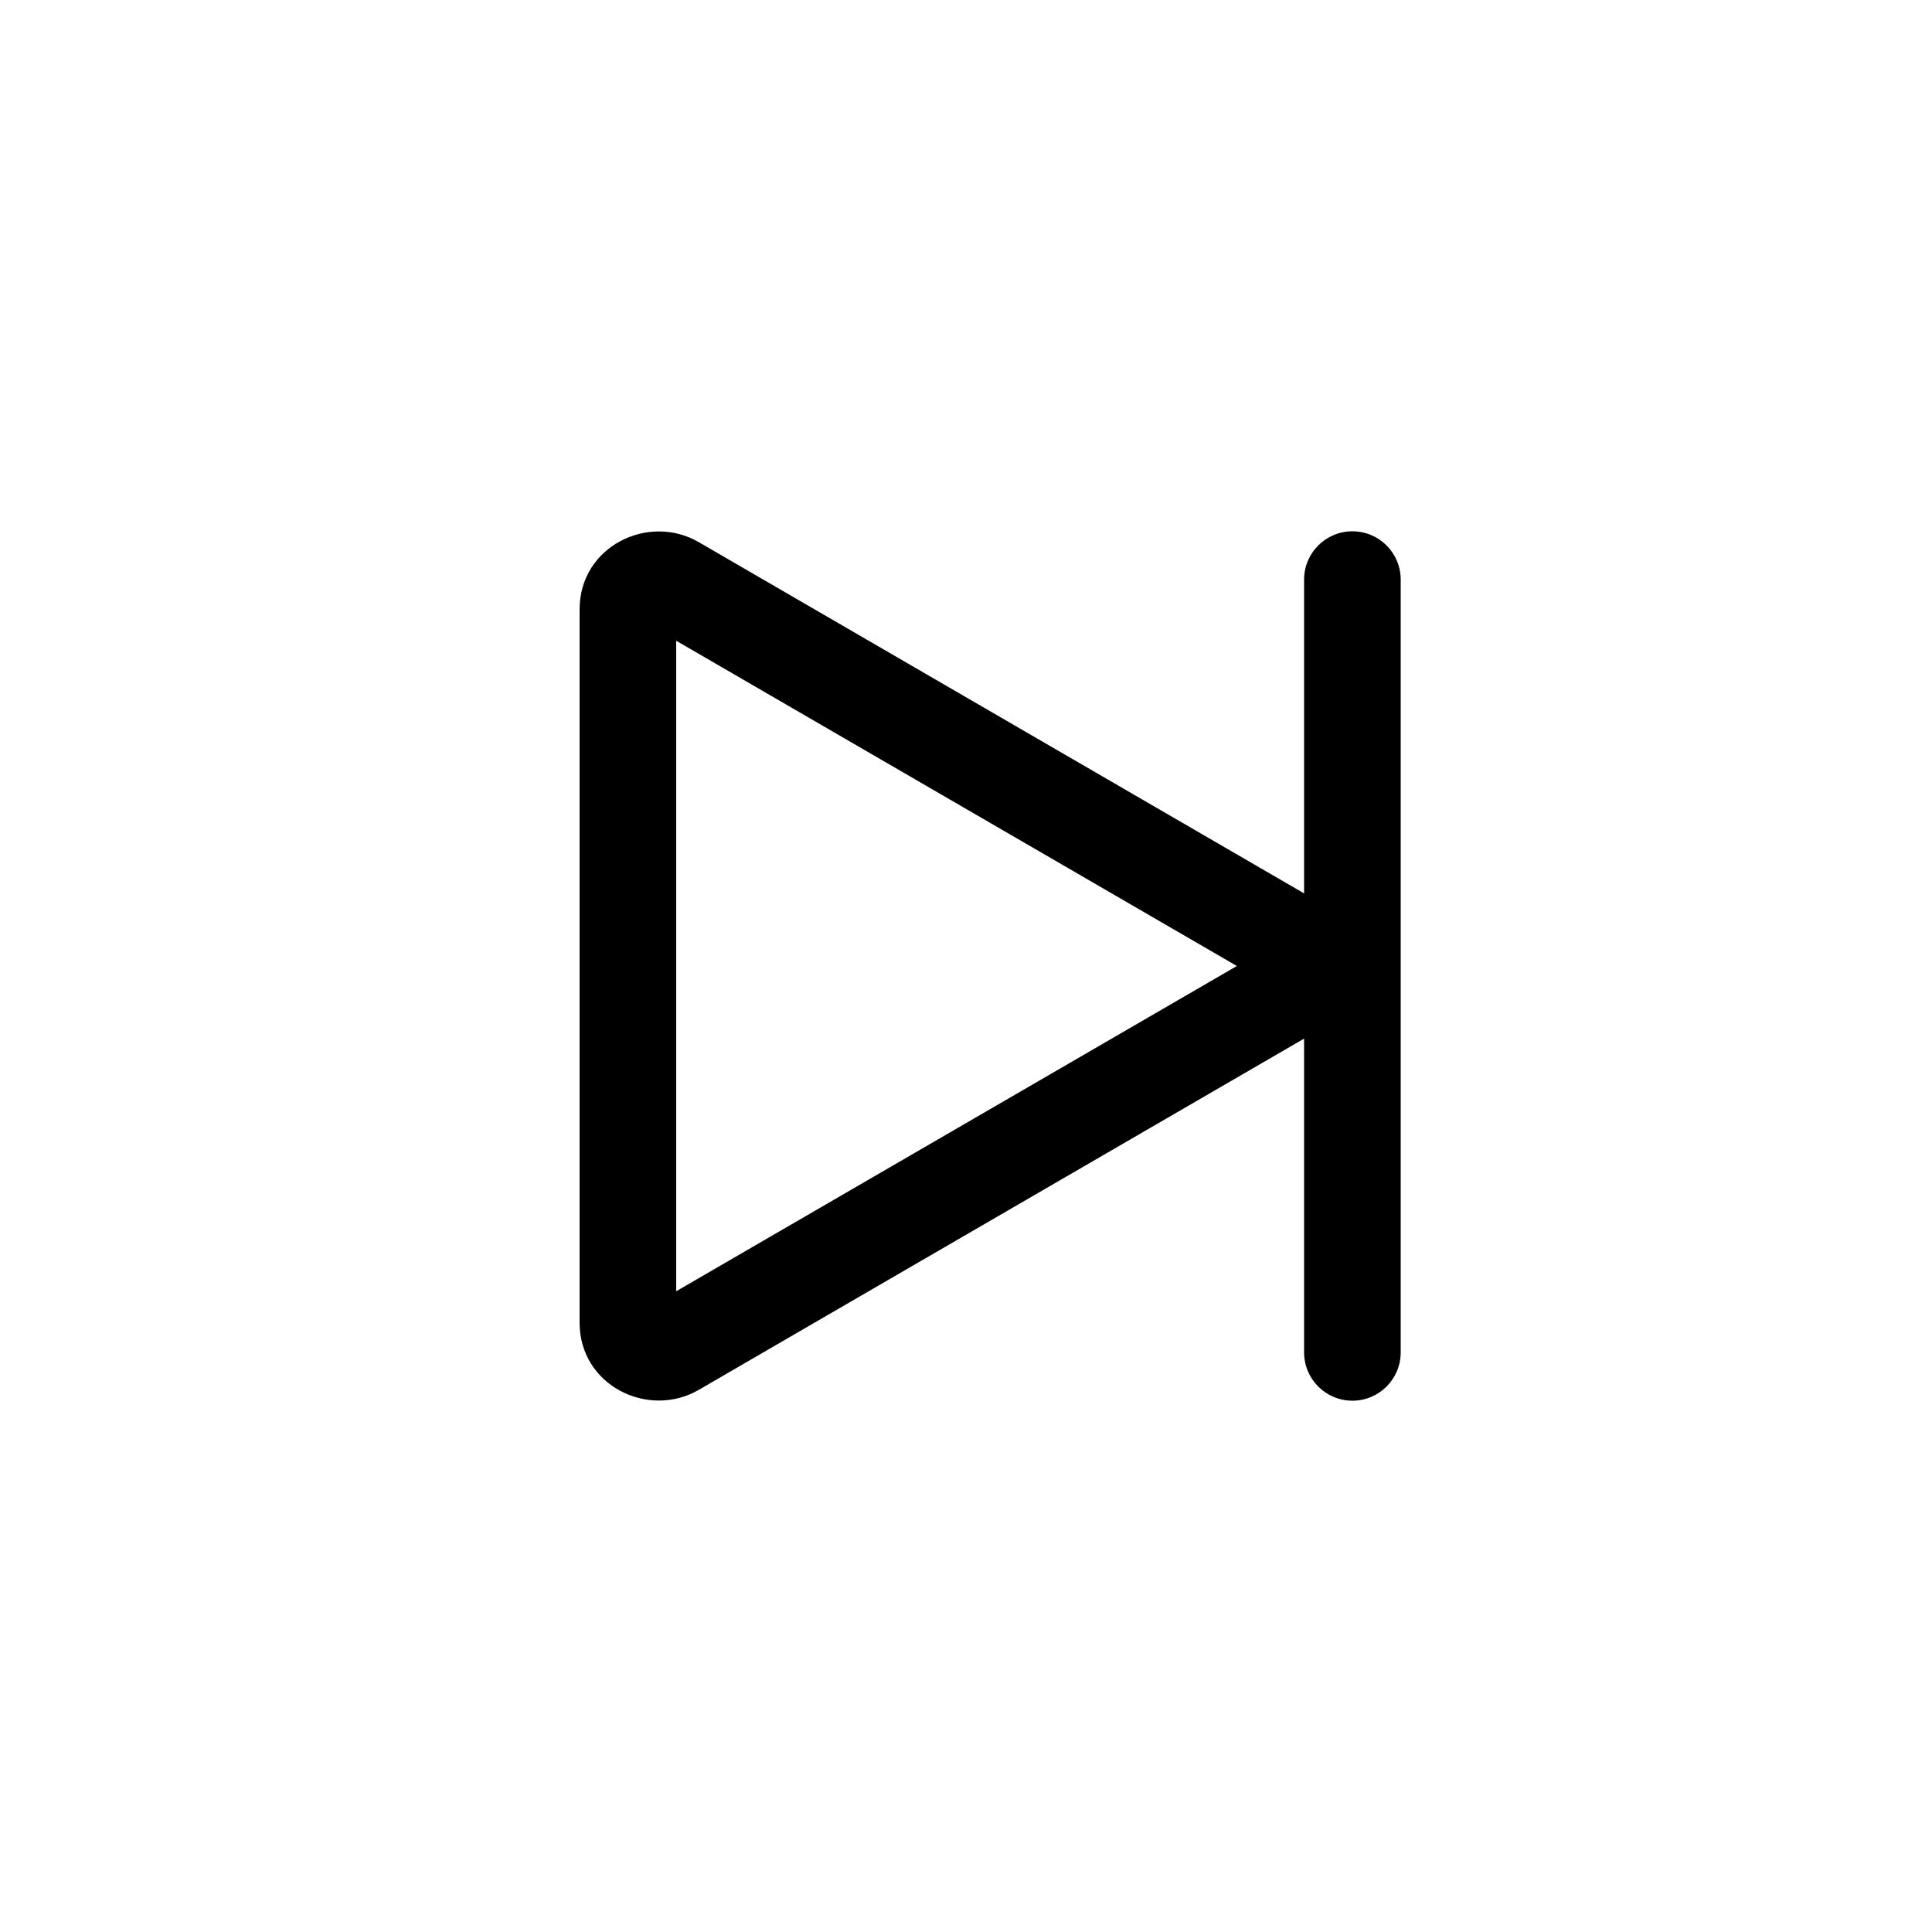
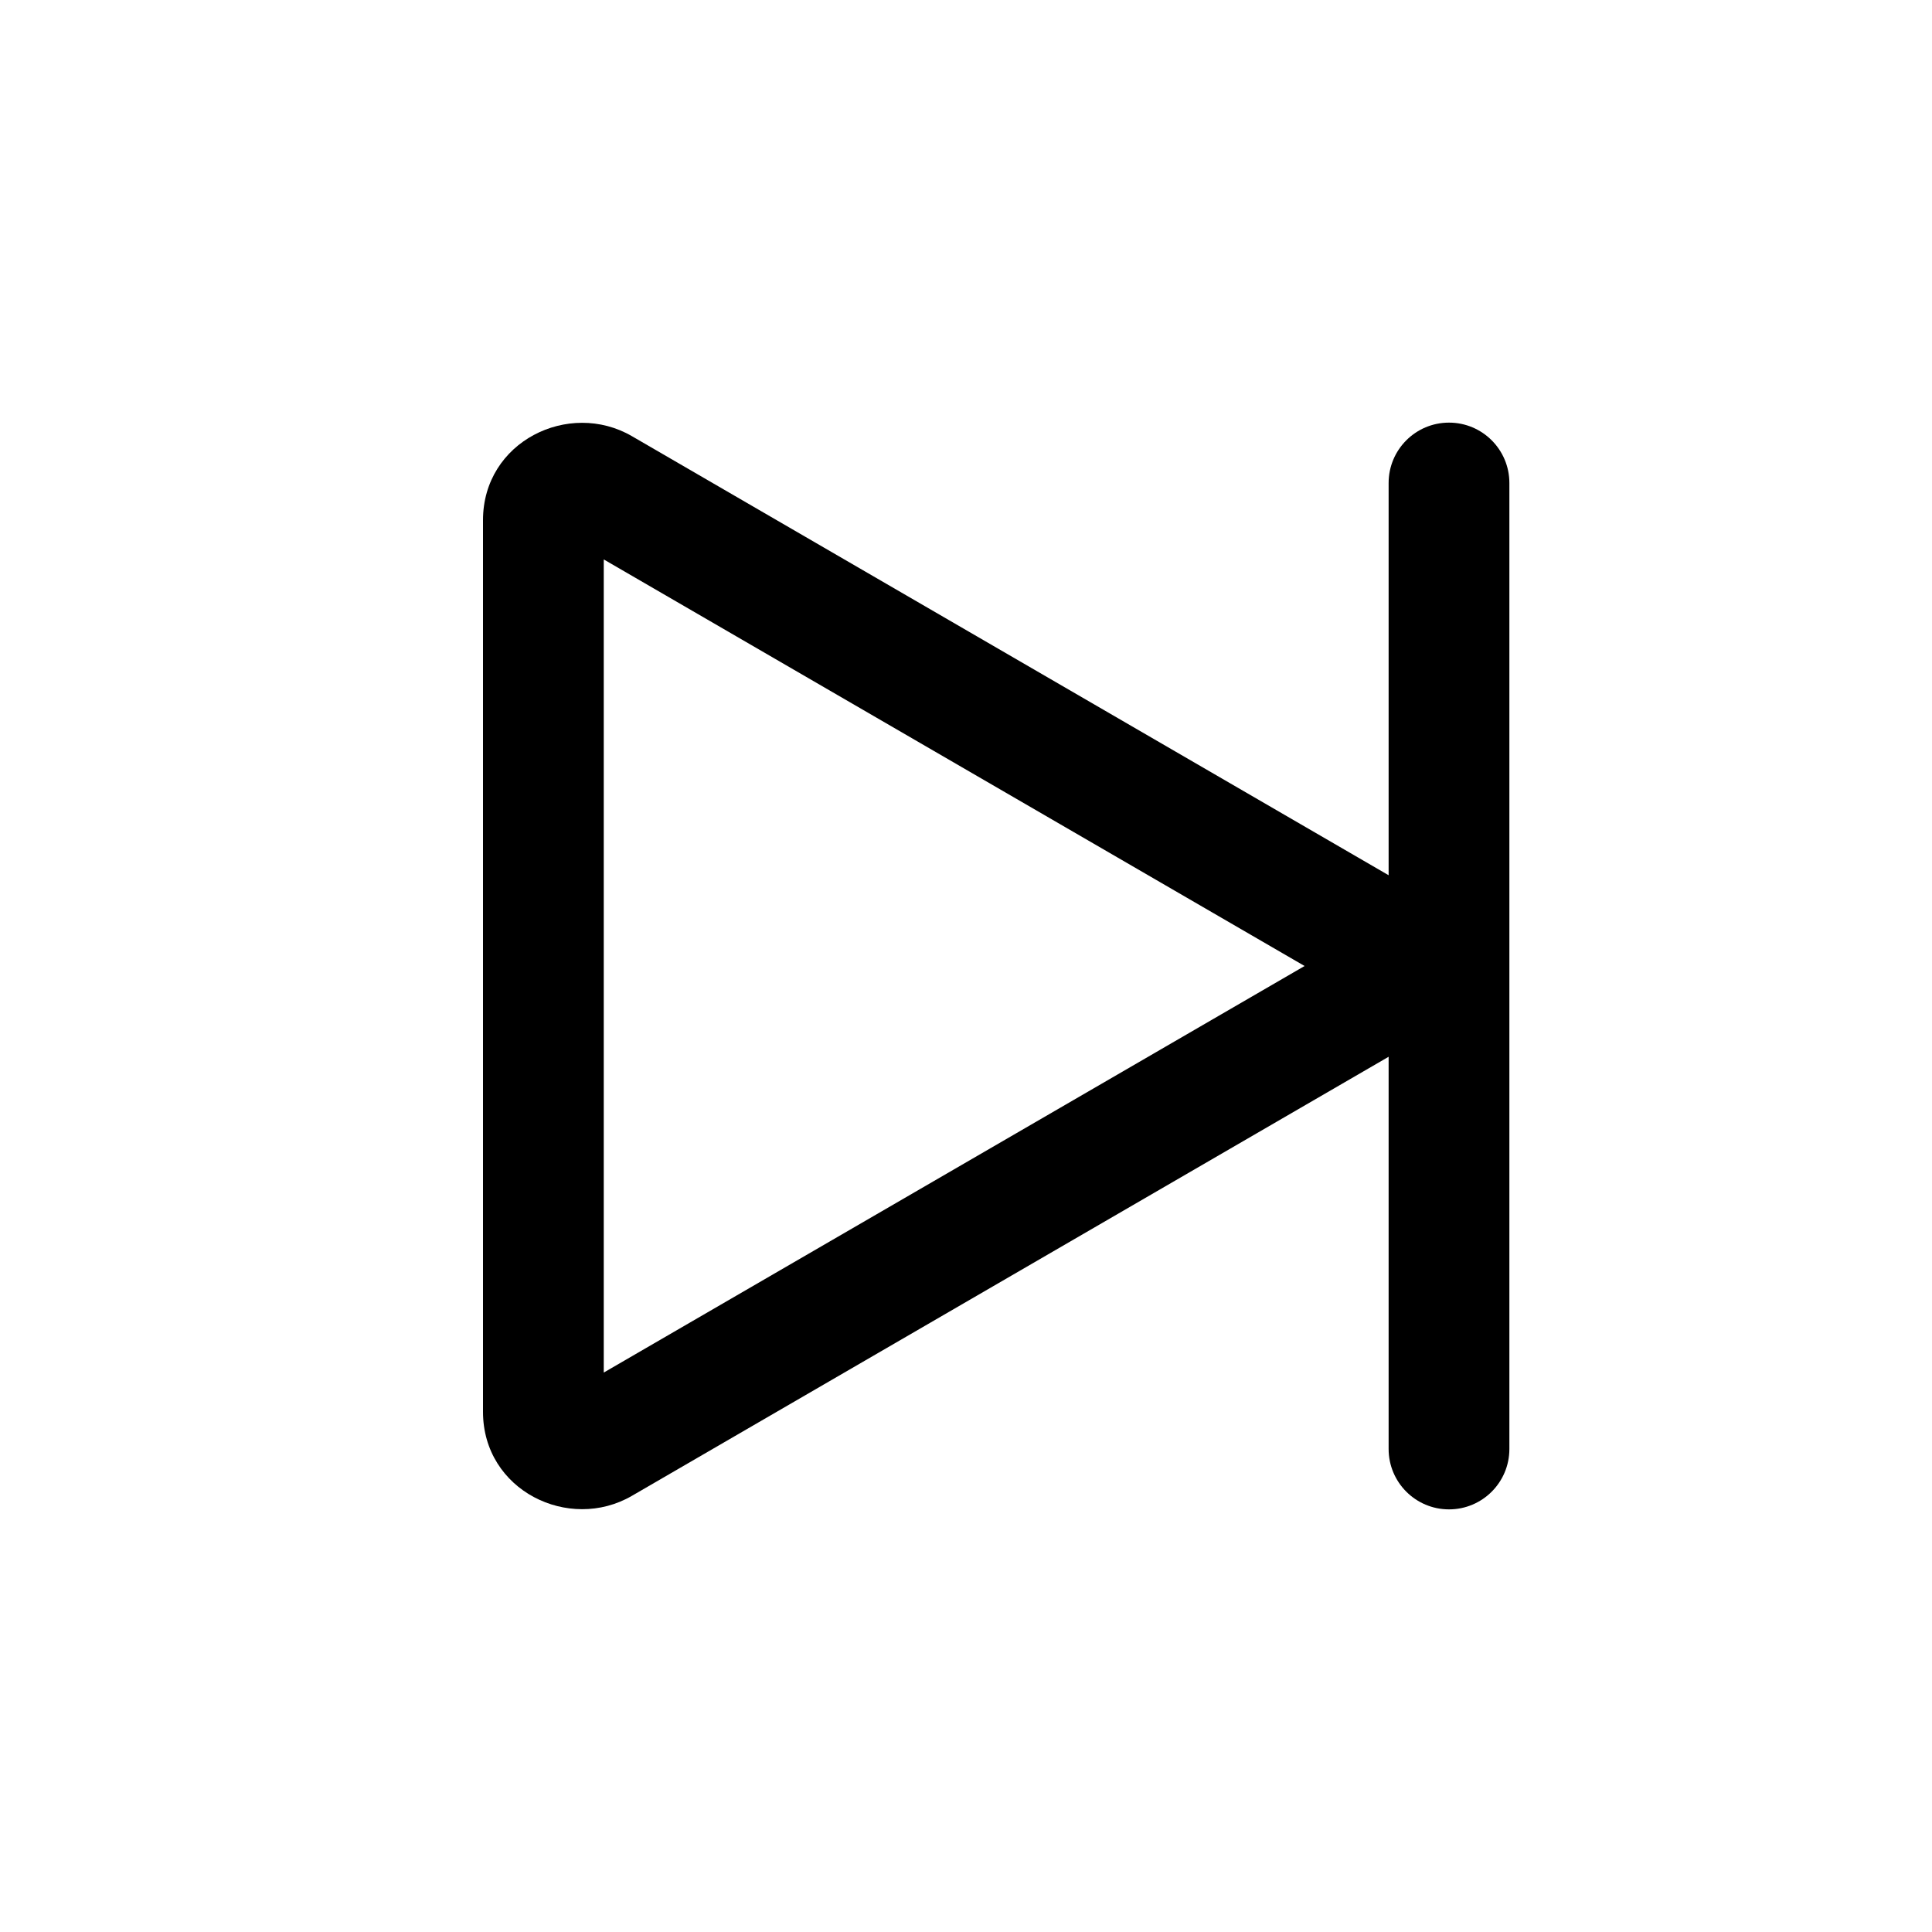
- <svg xmlns="http://www.w3.org/2000/svg" class="bi bi-skip-end" width="1em" height="1em" viewBox="0 0 20 20" fill="currentColor">
-   <path fill-rule="evenodd" d="M14 5.5a.5.5 0 01.5.5v8a.5.5 0 01-1 0V6a.5.5 0 01.5-.5z" clip-rule="evenodd" />
-   <path fill-rule="evenodd" d="M12.804 10L7 6.633v6.734L12.804 10zm.792-.696a.802.802 0 010 1.392l-6.363 3.692C6.713 14.69 6 14.345 6 13.692V6.308c0-.653.713-.998 1.233-.696l6.363 3.692z" clip-rule="evenodd" />
+ <svg xmlns="http://www.w3.org/2000/svg" class="bi bi-skip-end" width="1em" height="1em" viewBox="0 0 16 16" fill="currentColor">
+   <path fill-rule="evenodd" d="M12 3.5a.5.5 0 0 1 .5.5v8a.5.5 0 0 1-1 0V4a.5.5 0 0 1 .5-.5z" clip-rule="evenodd" />
+   <path fill-rule="evenodd" d="M10.804 8L5 4.633v6.734L10.804 8zm.792-.696a.802.802 0 0 1 0 1.392l-6.363 3.692C4.713 12.69 4 12.345 4 11.692V4.308c0-.653.713-.998 1.233-.696l6.363 3.692z" clip-rule="evenodd" />
</svg>
